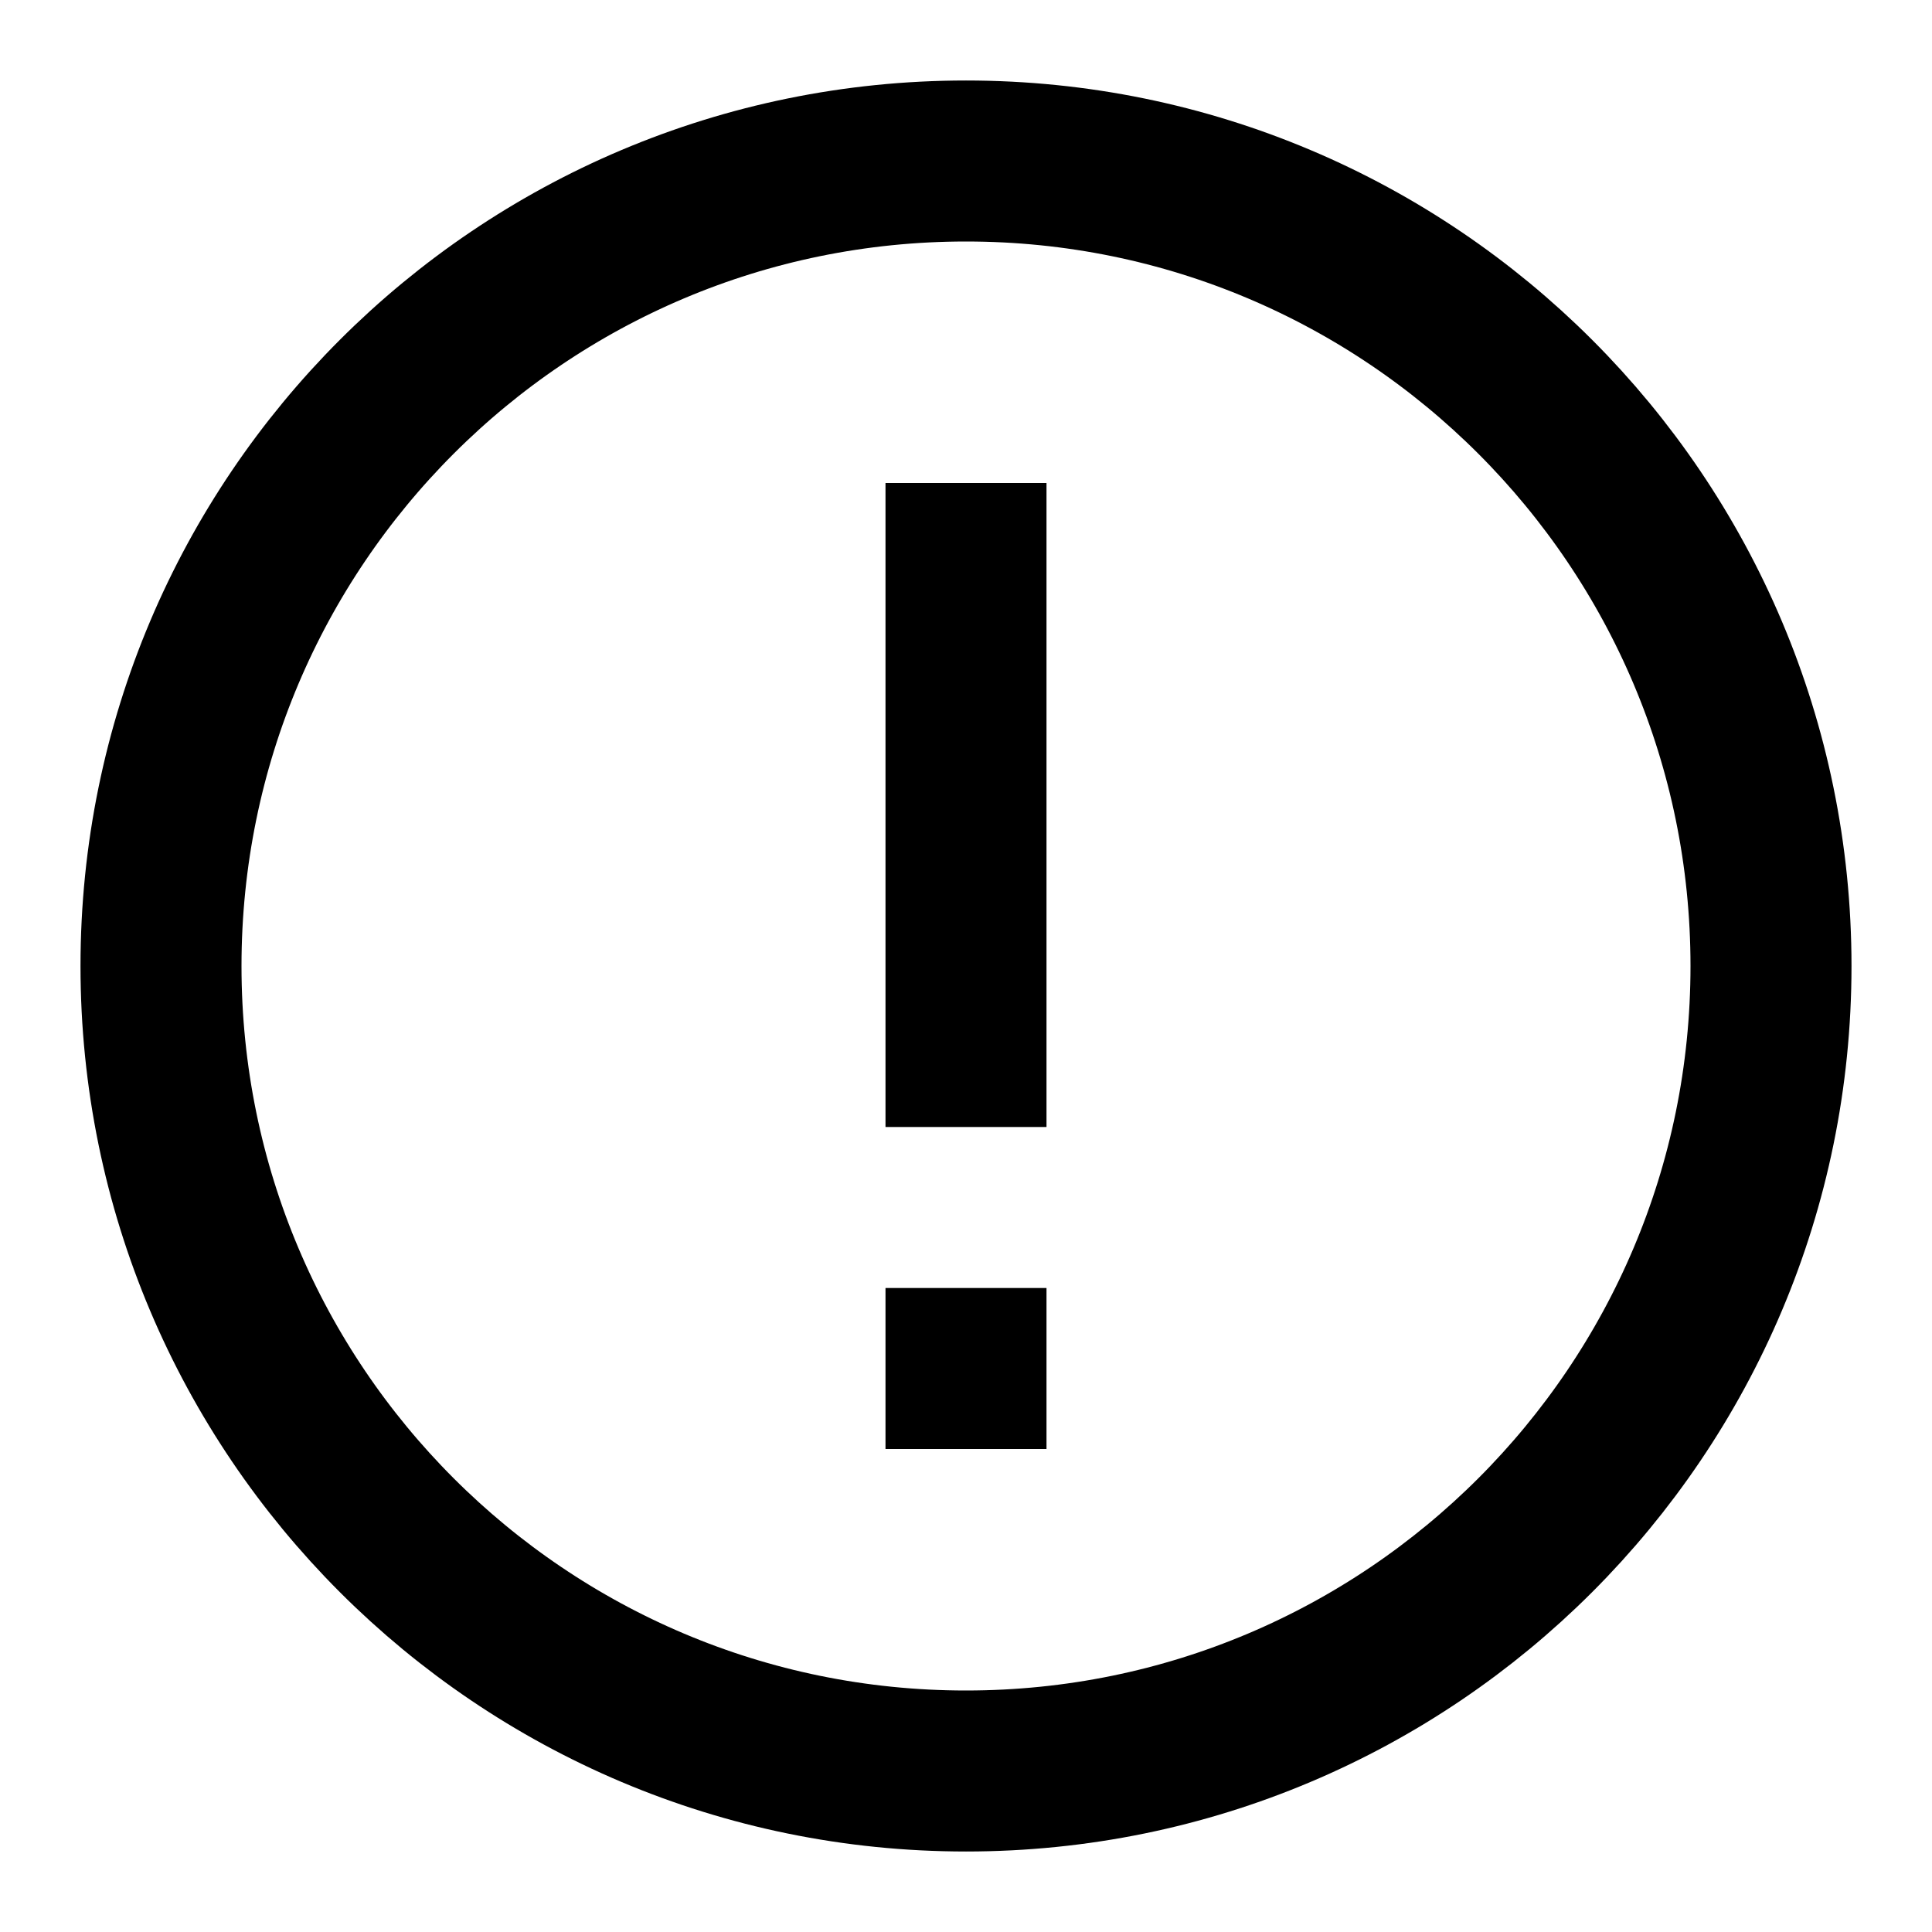
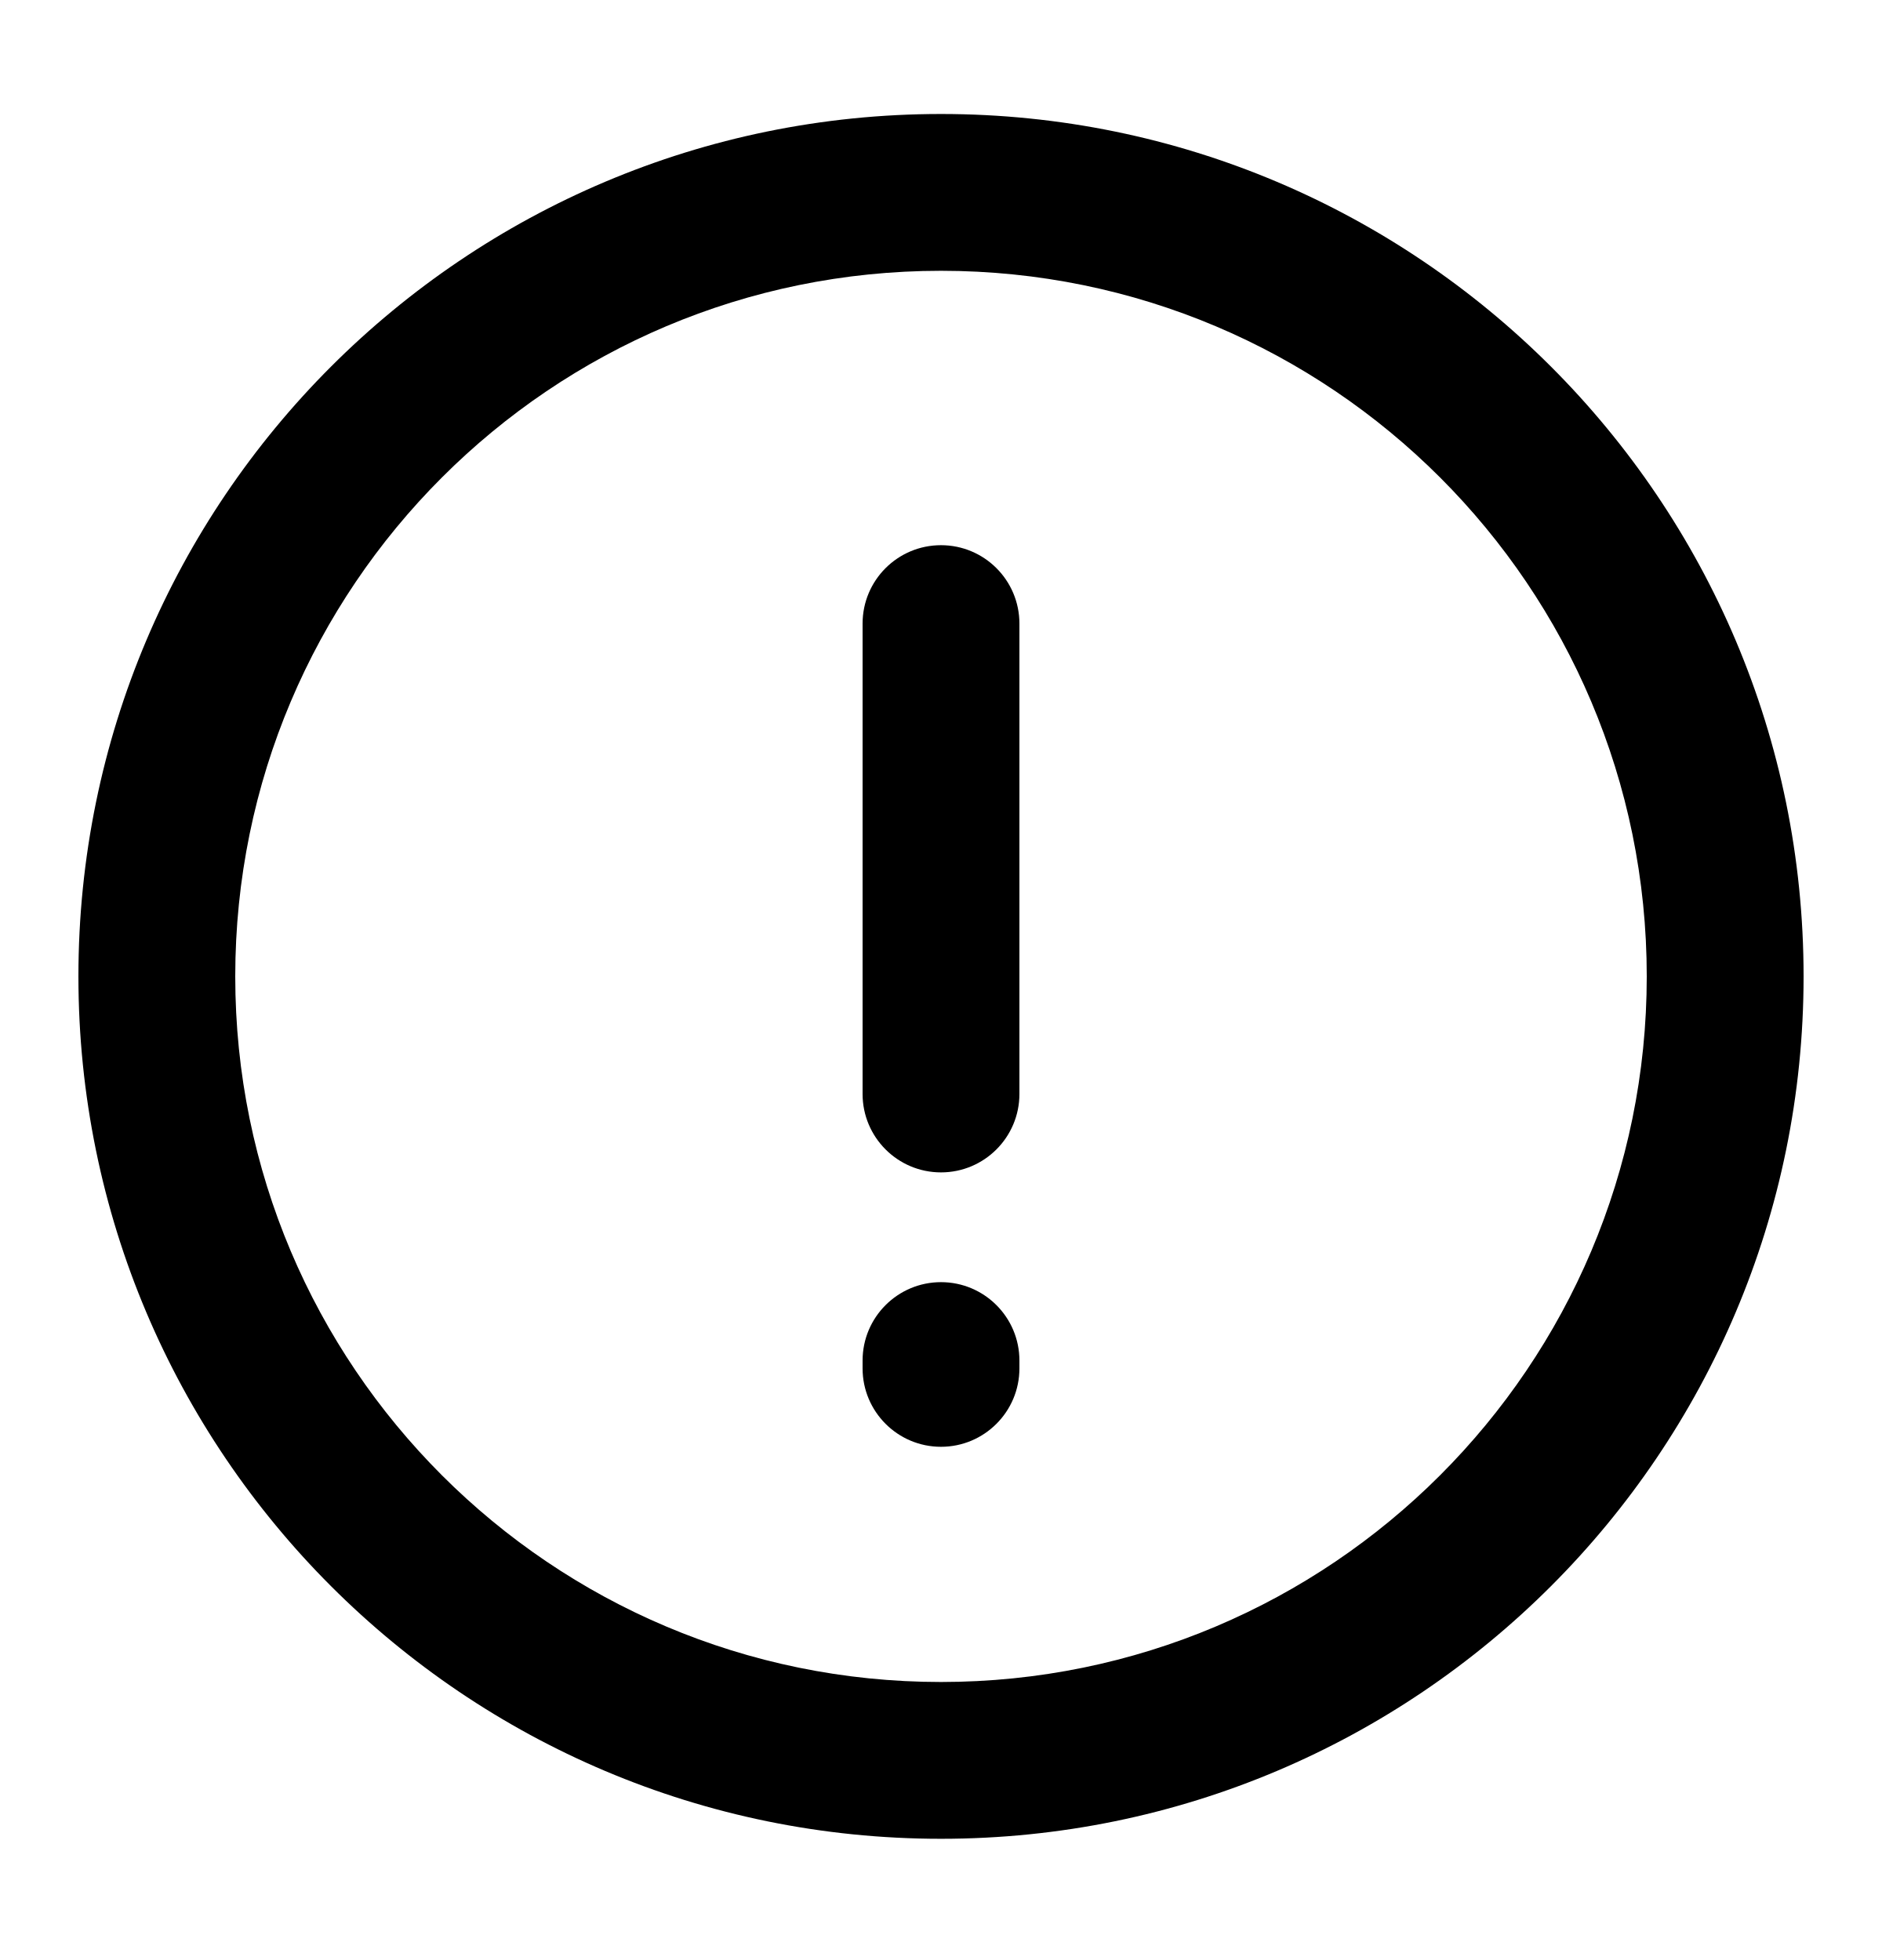
- <svg xmlns="http://www.w3.org/2000/svg" width="24" height="24" fill="none" viewBox="0 0 24 24">
-   <path stroke="#000" stroke-width="2" d="M12 14V6m0 12v-2m0-14C6.477 2 2 6.477 2 12s4.477 10 10 10 10-4.477 10-10S17.523 2 12 2z" />
+ <svg xmlns="http://www.w3.org/2000/svg" width="24" height="25" viewBox="0 0 24 25" fill="none">
+   <path d="M12 16.354C12.552 16.354 13 16.802 13 17.354V17.454C13 18.006 12.552 18.454 12 18.454C11.448 18.454 11 18.006 11 17.454V17.354C11 16.802 11.448 16.354 12 16.354Z" fill="#000" />
+   <path d="M12 6.954C12.552 6.954 13 7.401 13 7.954V13.954C13 14.506 12.552 14.954 12 14.954C11.448 14.954 11 14.506 11 13.954V7.954C11 7.401 11.448 6.954 12 6.954Z" fill="#000" />
+   <path fill-rule="evenodd" clip-rule="evenodd" d="M12 1.454C18.075 1.454 23 6.378 23 12.454C23 18.529 18.075 23.454 12 23.454C5.925 23.454 1 18.529 1 12.454C1 6.378 5.925 1.454 12 1.454ZM12 3.454C7.029 3.454 3 7.483 3 12.454C3 17.424 7.029 21.454 12 21.454C16.971 21.454 21 17.424 21 12.454C21 7.483 16.971 3.454 12 3.454Z" fill="#000" />
</svg>
